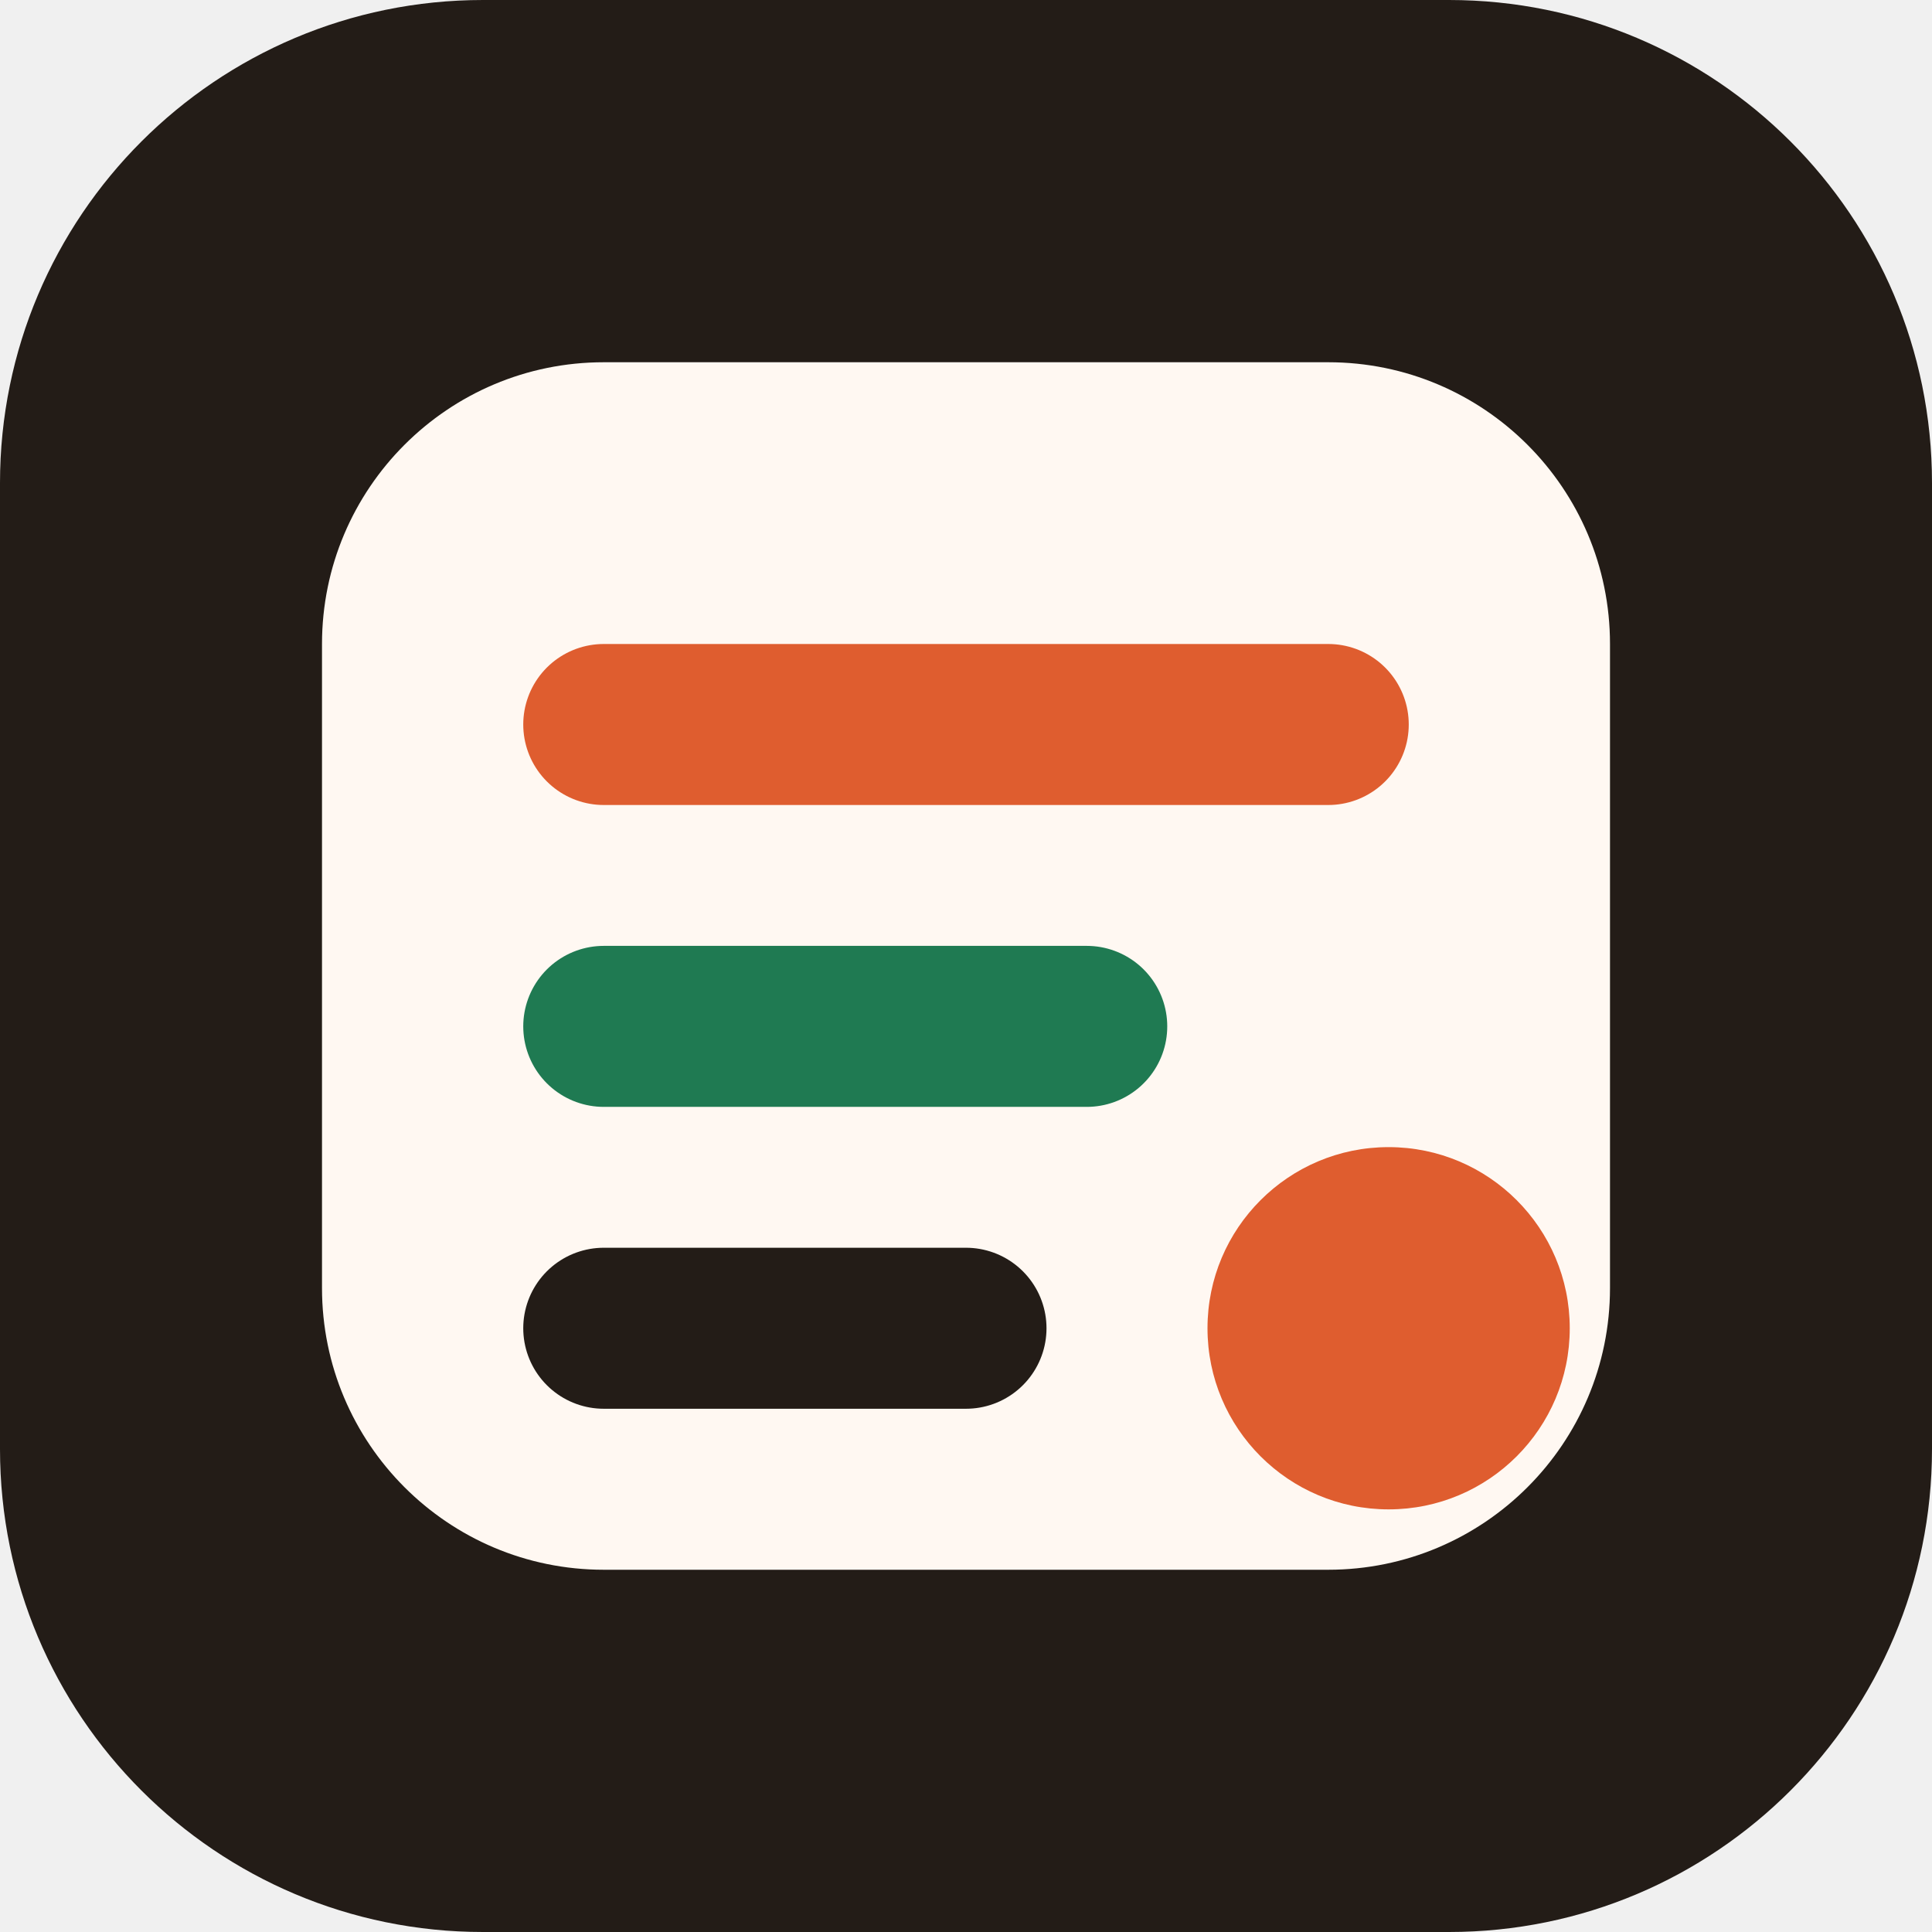
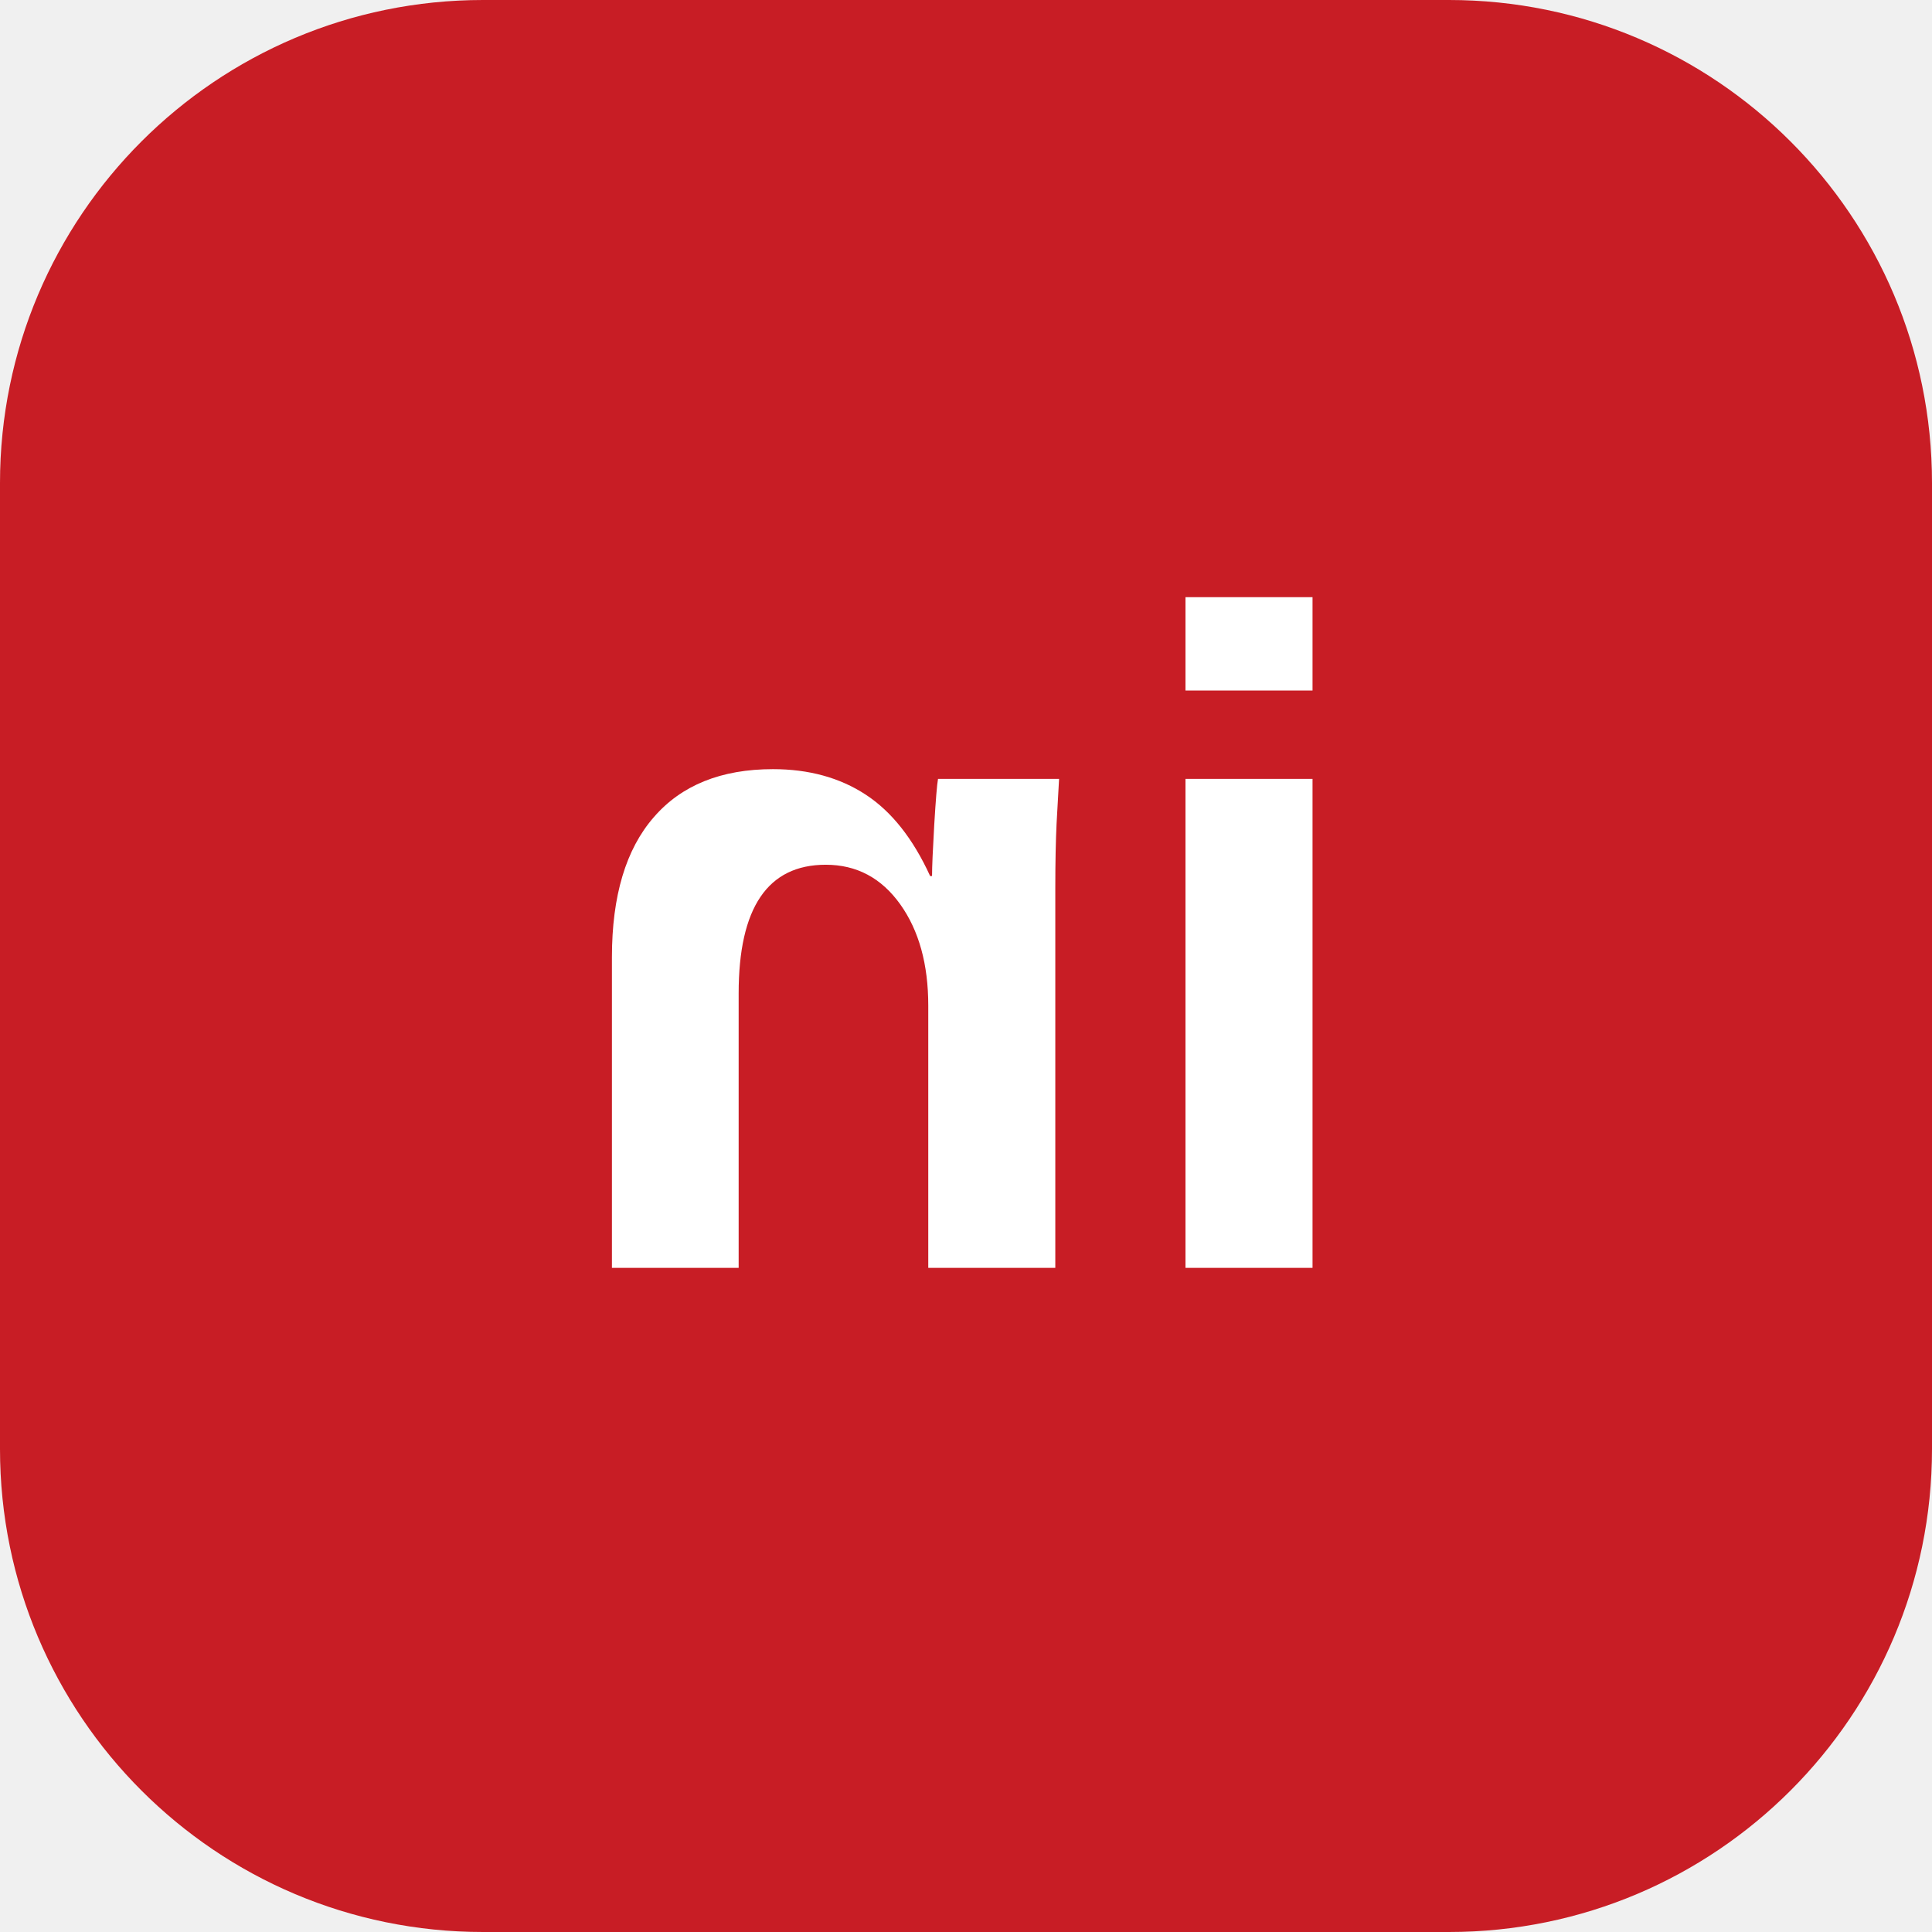
<svg xmlns="http://www.w3.org/2000/svg" viewBox="0 0 96 96" fill="none">
-   <rect width="96" height="96" rx="24" fill="#231C17" />
-   <rect x="16" y="18" width="64" height="60" rx="14" fill="#FFF8F2" />
-   <path d="M30 36H66" stroke="#DF5D2F" stroke-width="8" stroke-linecap="round" />
-   <path d="M30 51H54" stroke="#1F7A52" stroke-width="8" stroke-linecap="round" />
-   <path d="M30 66H48" stroke="#231C17" stroke-width="8" stroke-linecap="round" />
-   <circle cx="69" cy="66" r="9" fill="#DF5D2F" />
+   <rect width="96" height="96" rx="24" fill="#C81D25" />
+   <text x="48" y="63" fill="white" font-family="Avenir Next, Helvetica Neue, Arial, sans-serif" font-size="46" font-weight="800" text-anchor="middle" transform="scale(-1 1) translate(-96 0)">in</text>
</svg>
